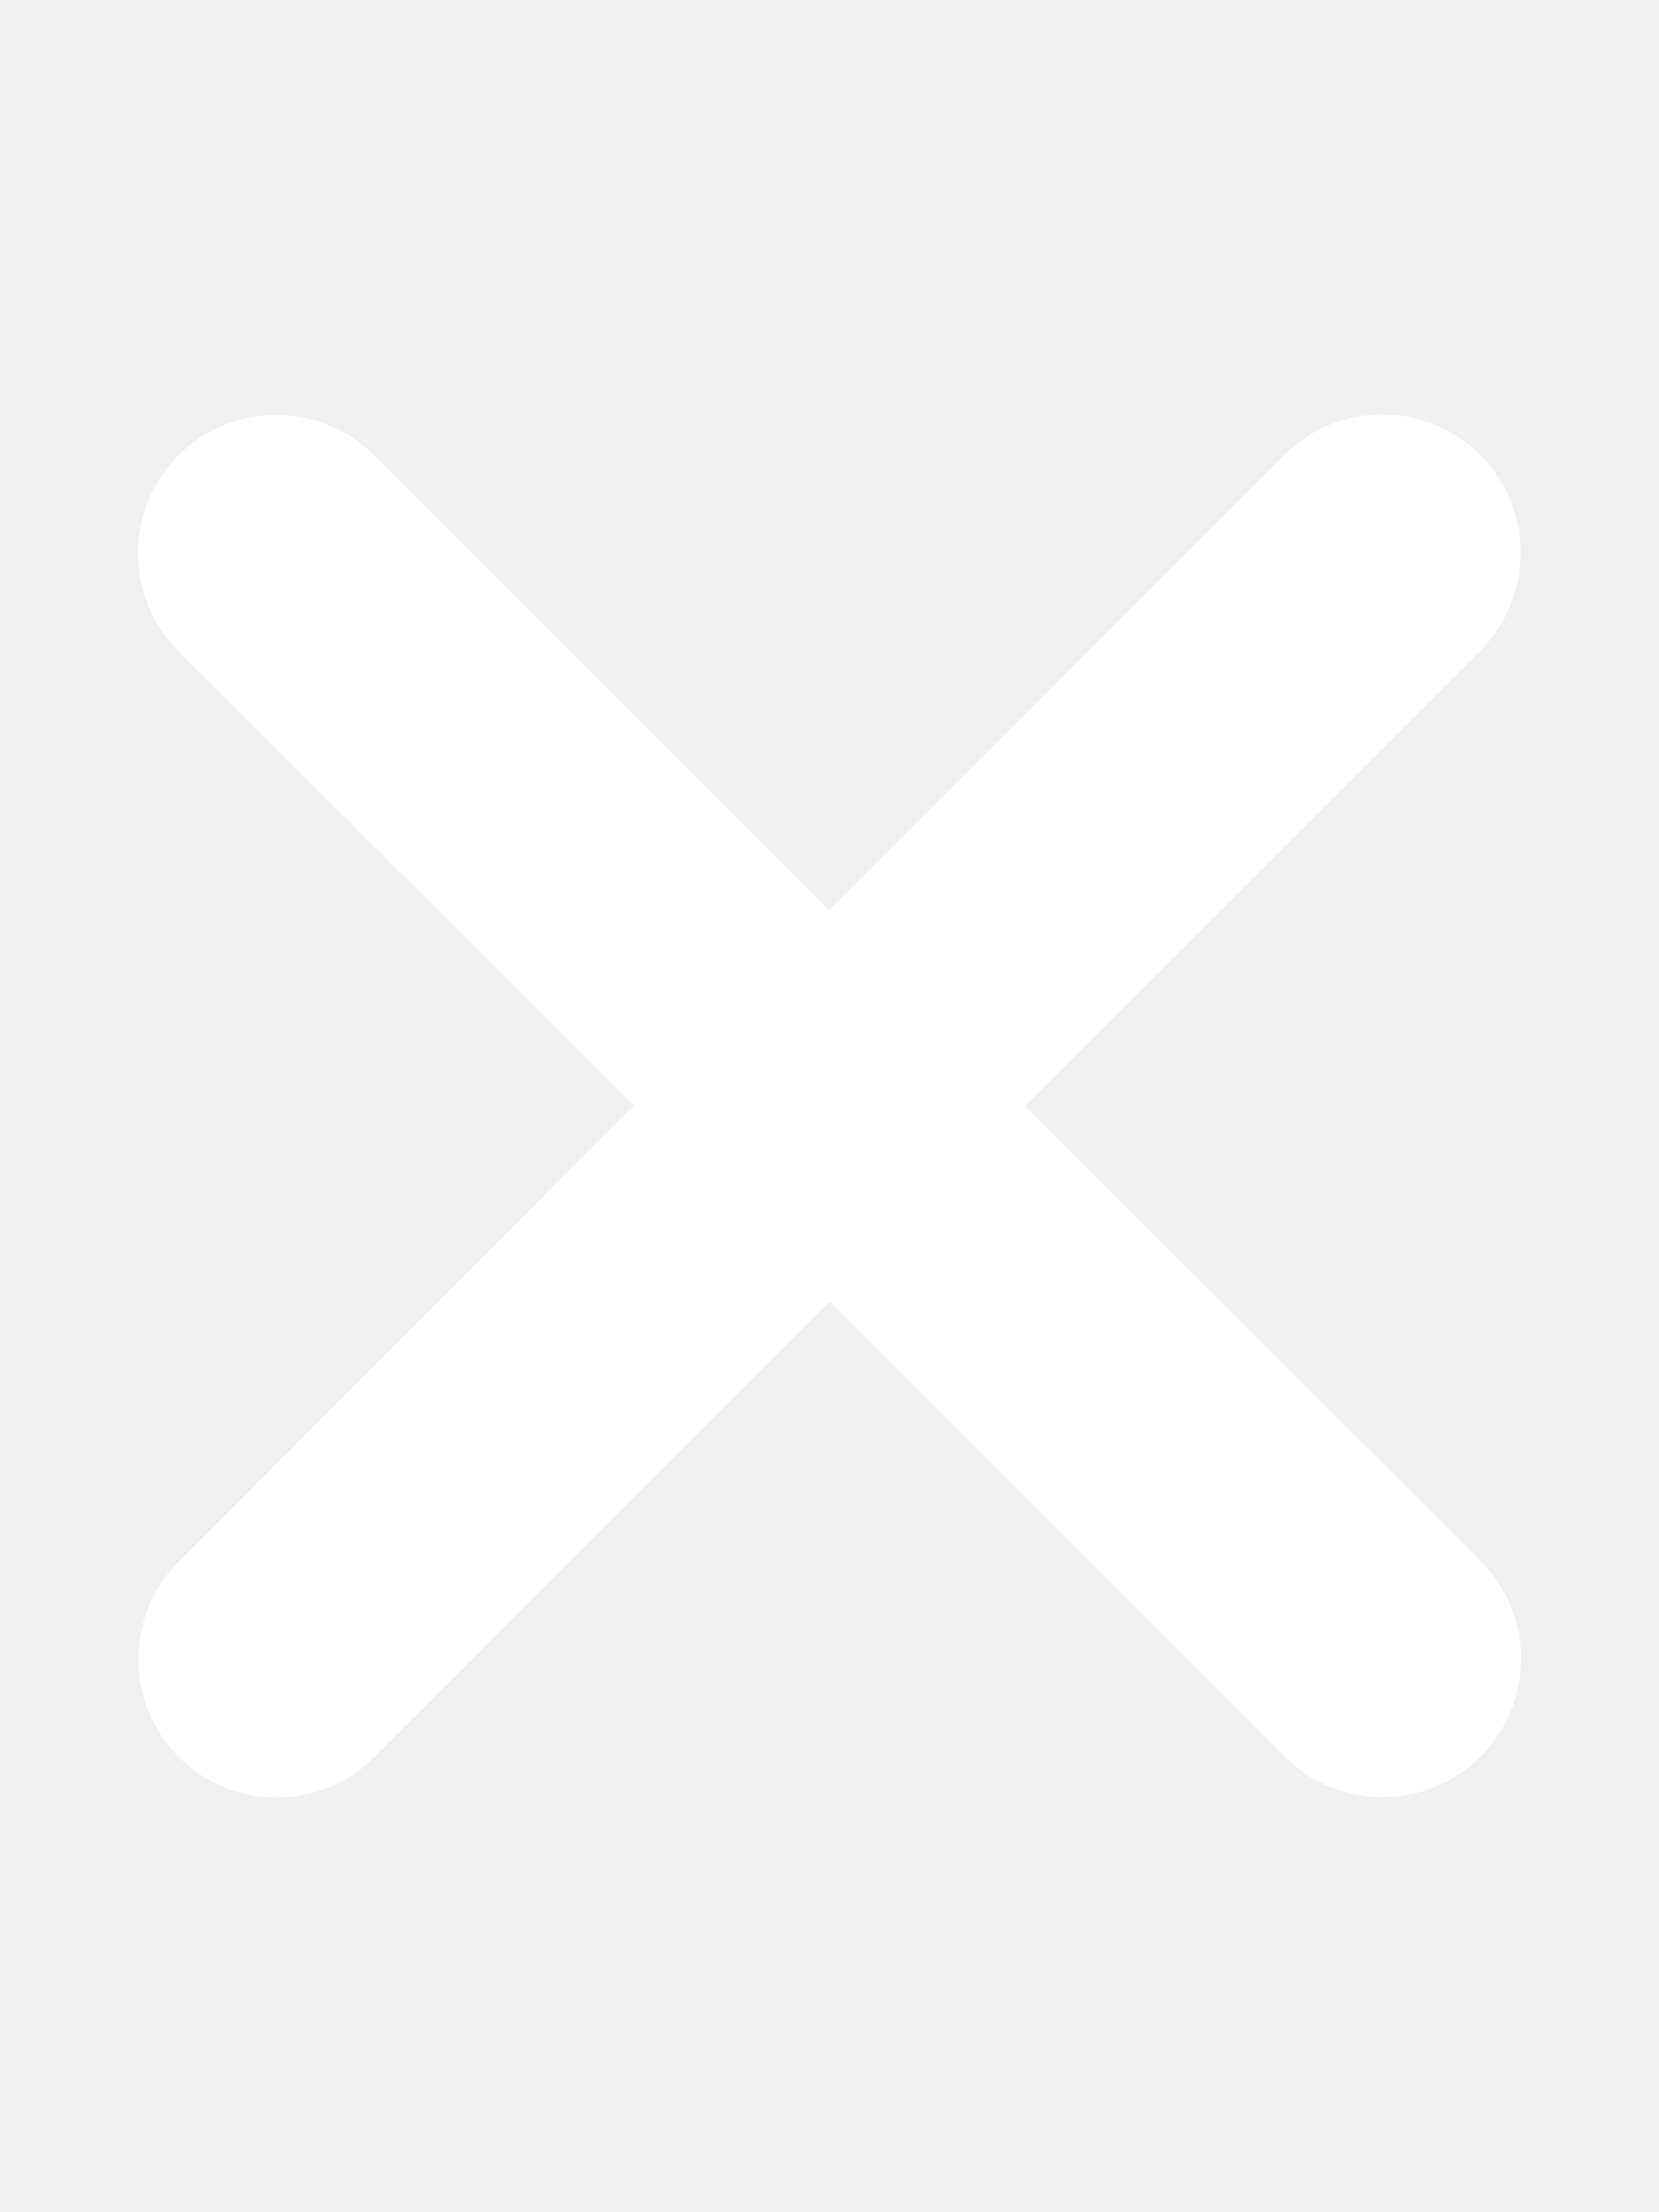
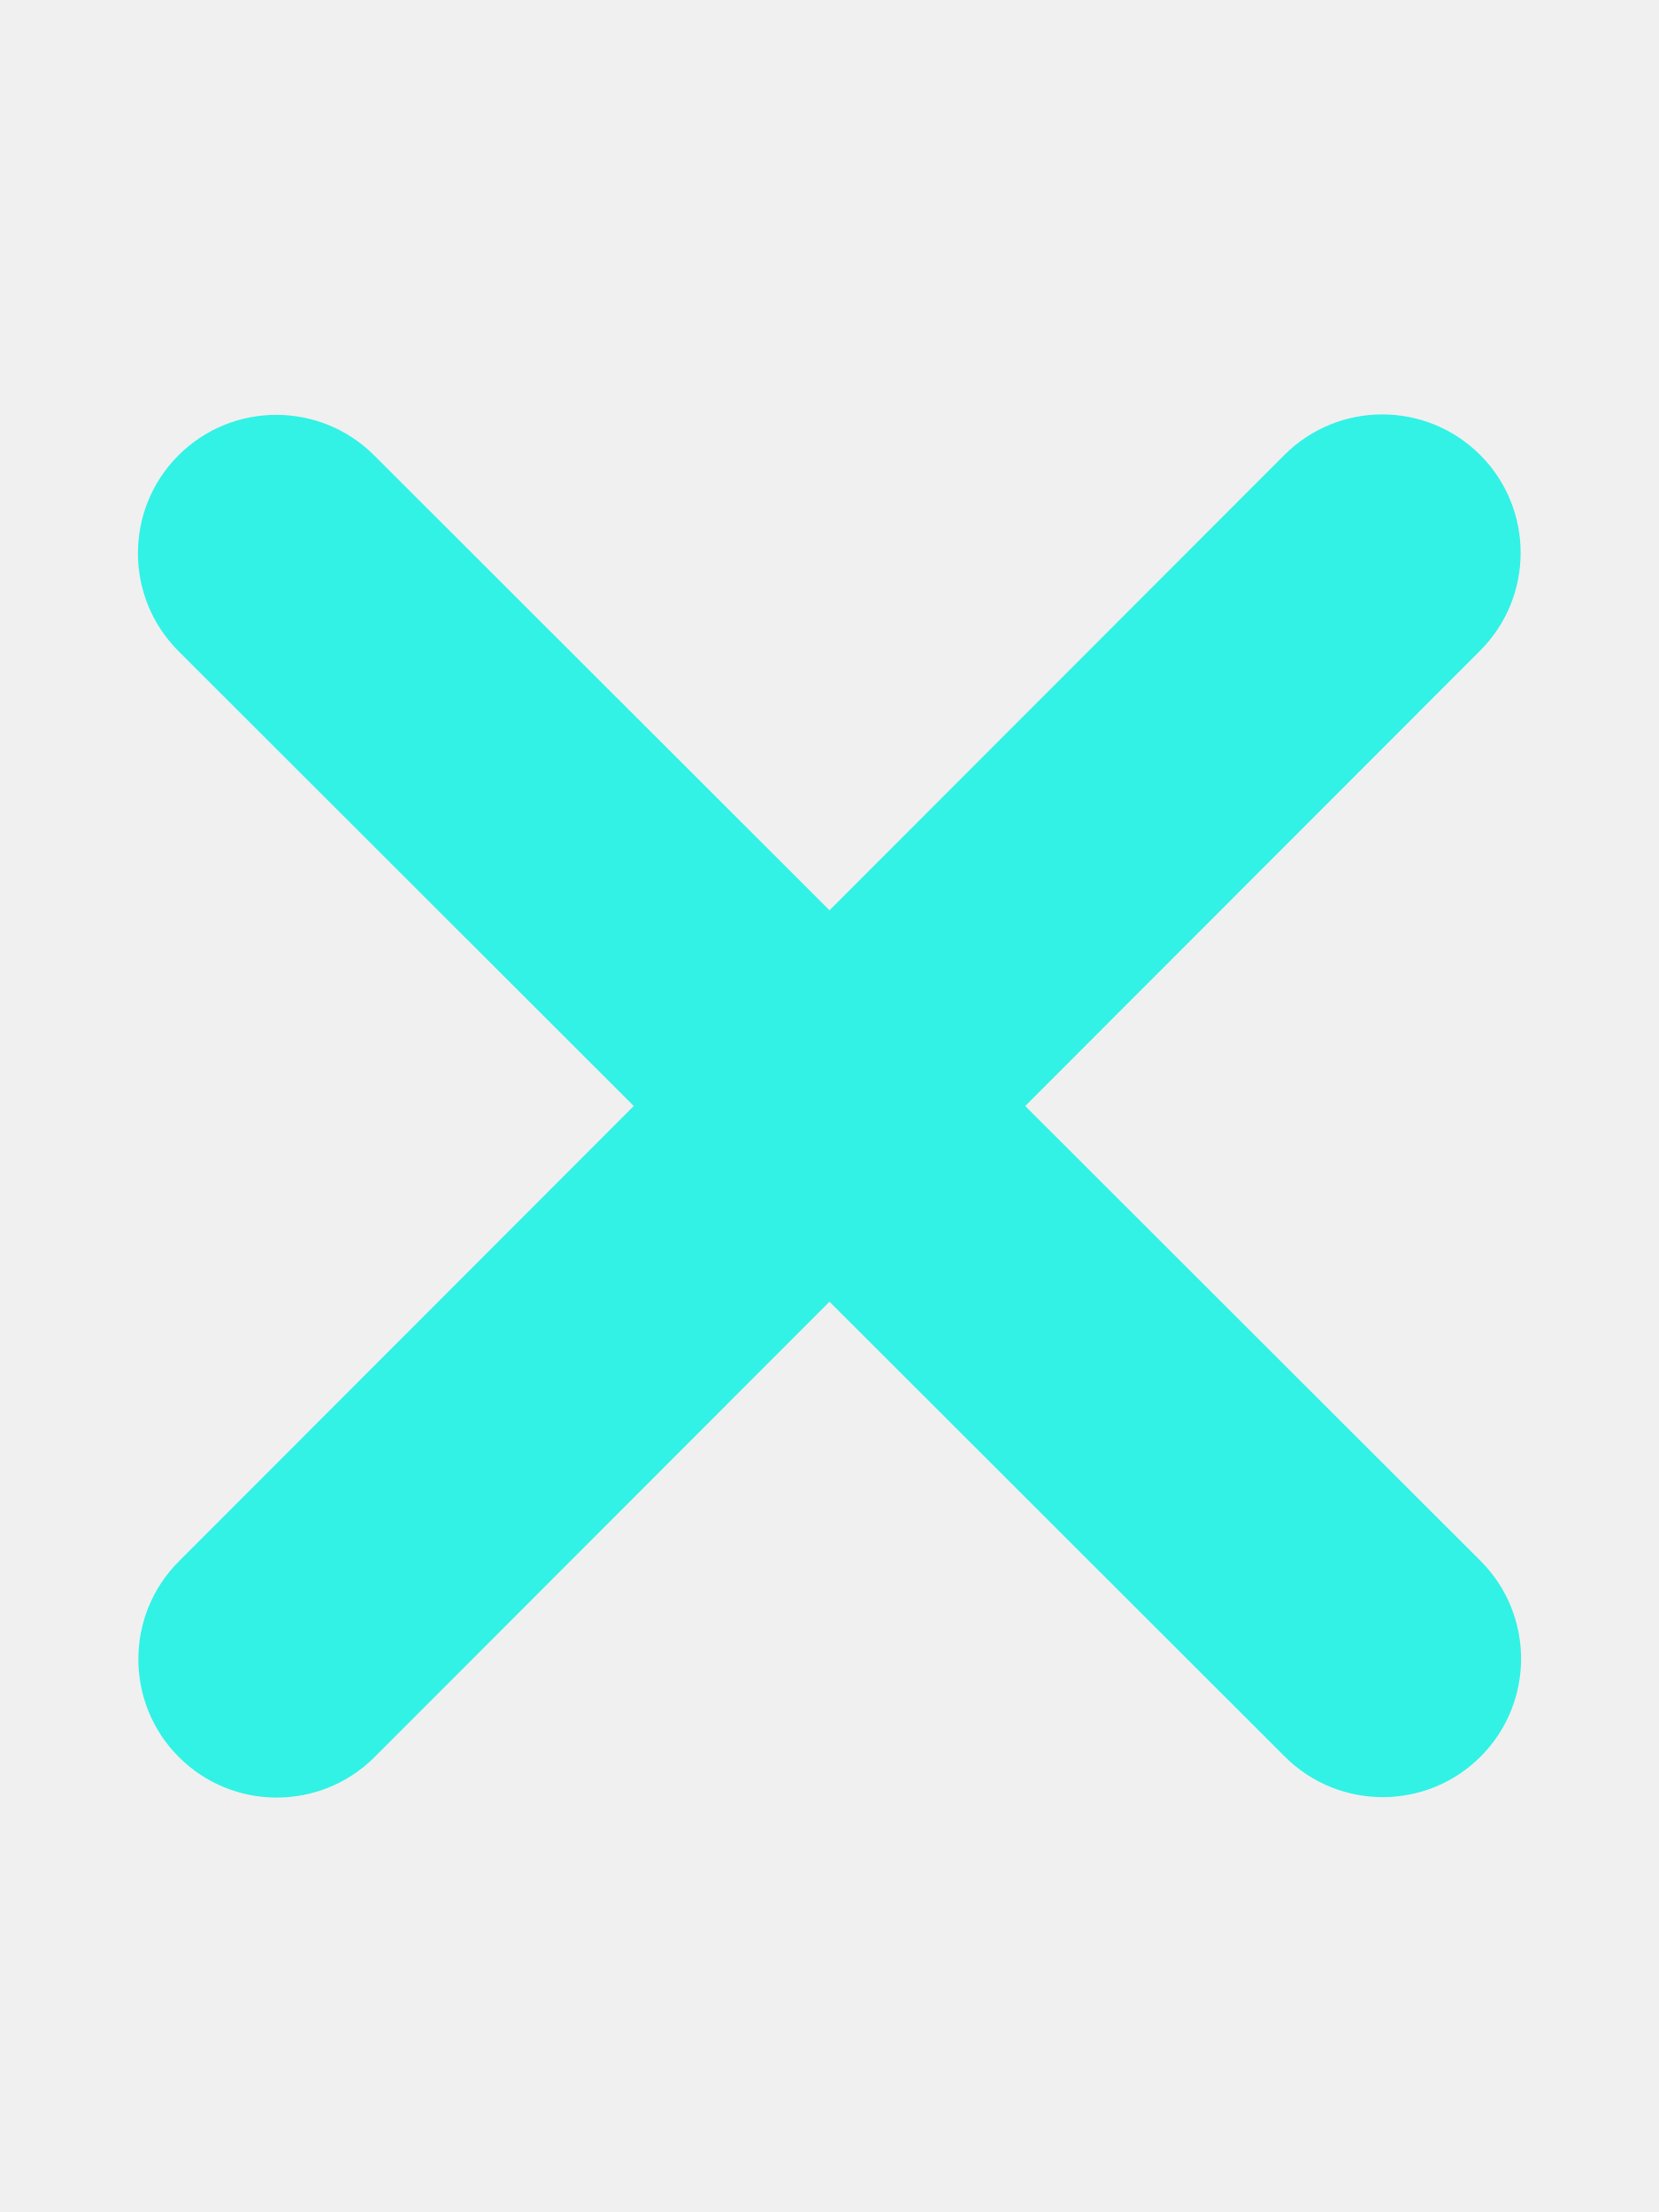
<svg xmlns="http://www.w3.org/2000/svg" height="1em" viewBox="0 0 384 512">
-   <style>svg{fill:#ffffff}</style>
+   <style>svg{fill:#31f2e5}</style>
  <path d="M342.6 150.6c12.5-12.5 12.5-32.8 0-45.3s-32.8-12.5-45.3 0L192 210.7 86.6 105.4c-12.5-12.5-32.8-12.5-45.3 0s-12.5 32.8 0 45.3L146.7 256 41.4 361.4c-12.5 12.5-12.5 32.8 0 45.3s32.8 12.5 45.3 0L192 301.3 297.4 406.6c12.5 12.5 32.8 12.5 45.3 0s12.5-32.8 0-45.3L237.3 256 342.6 150.6z" />
</svg>
